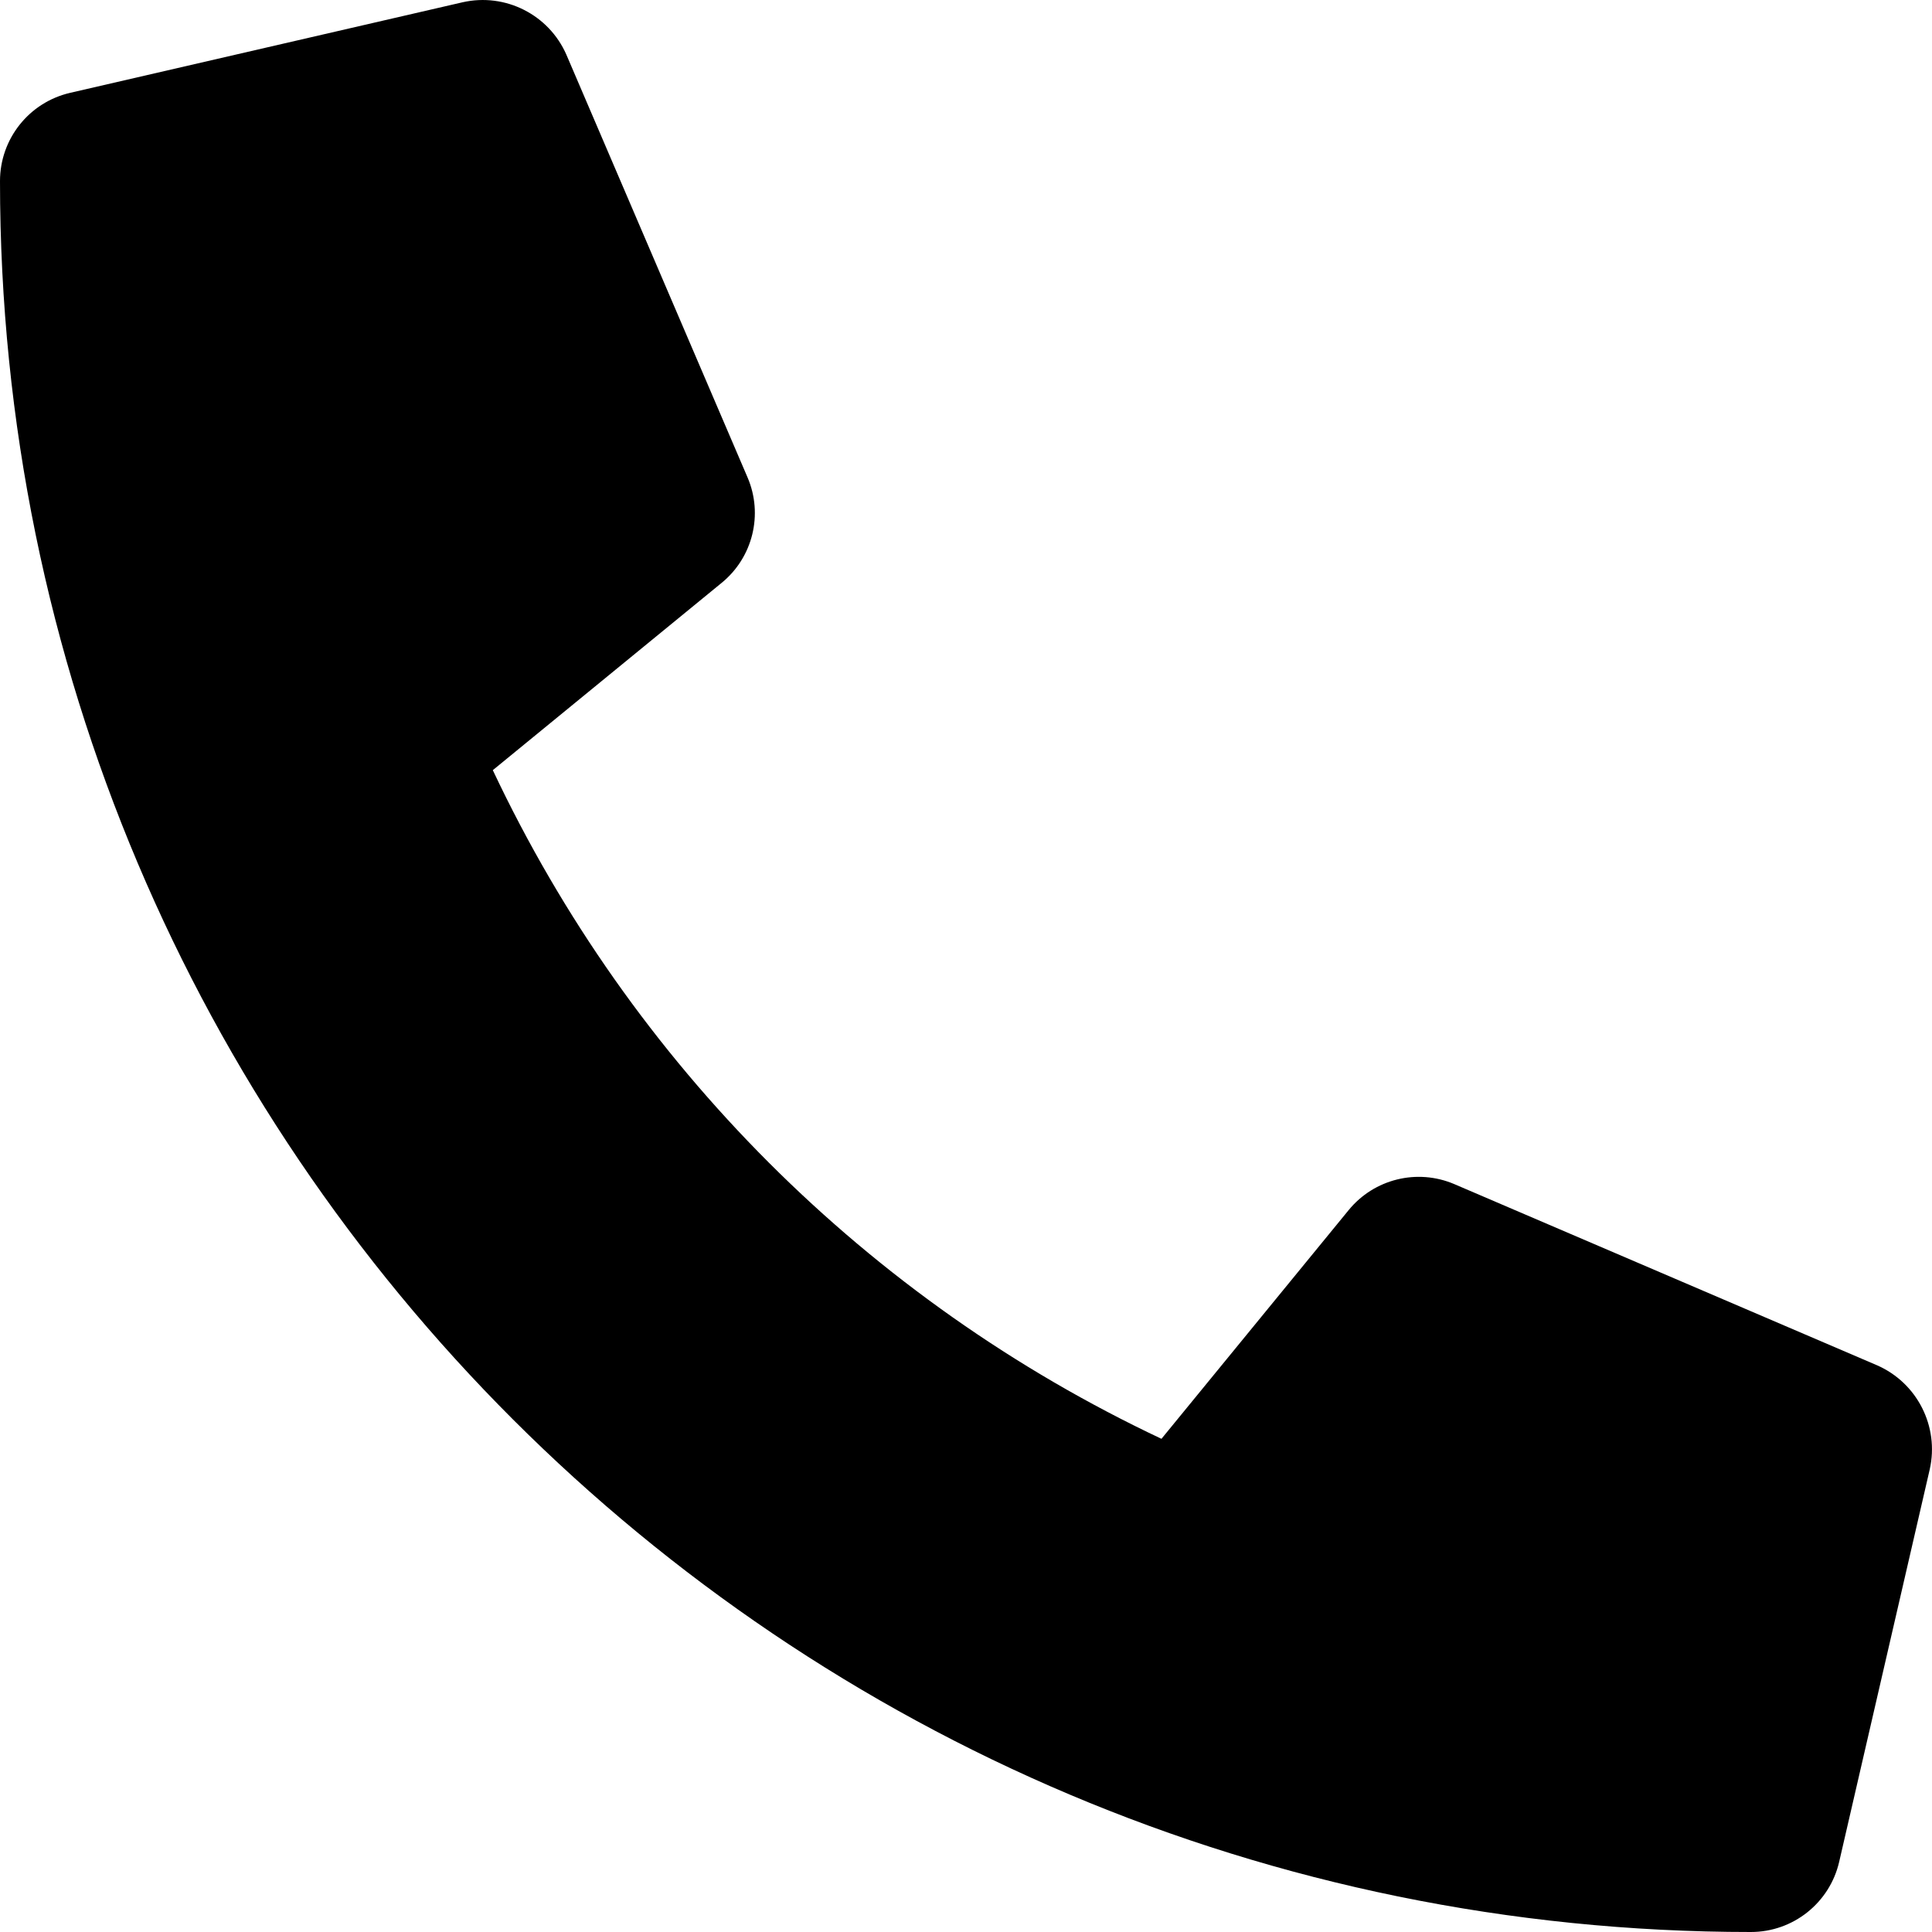
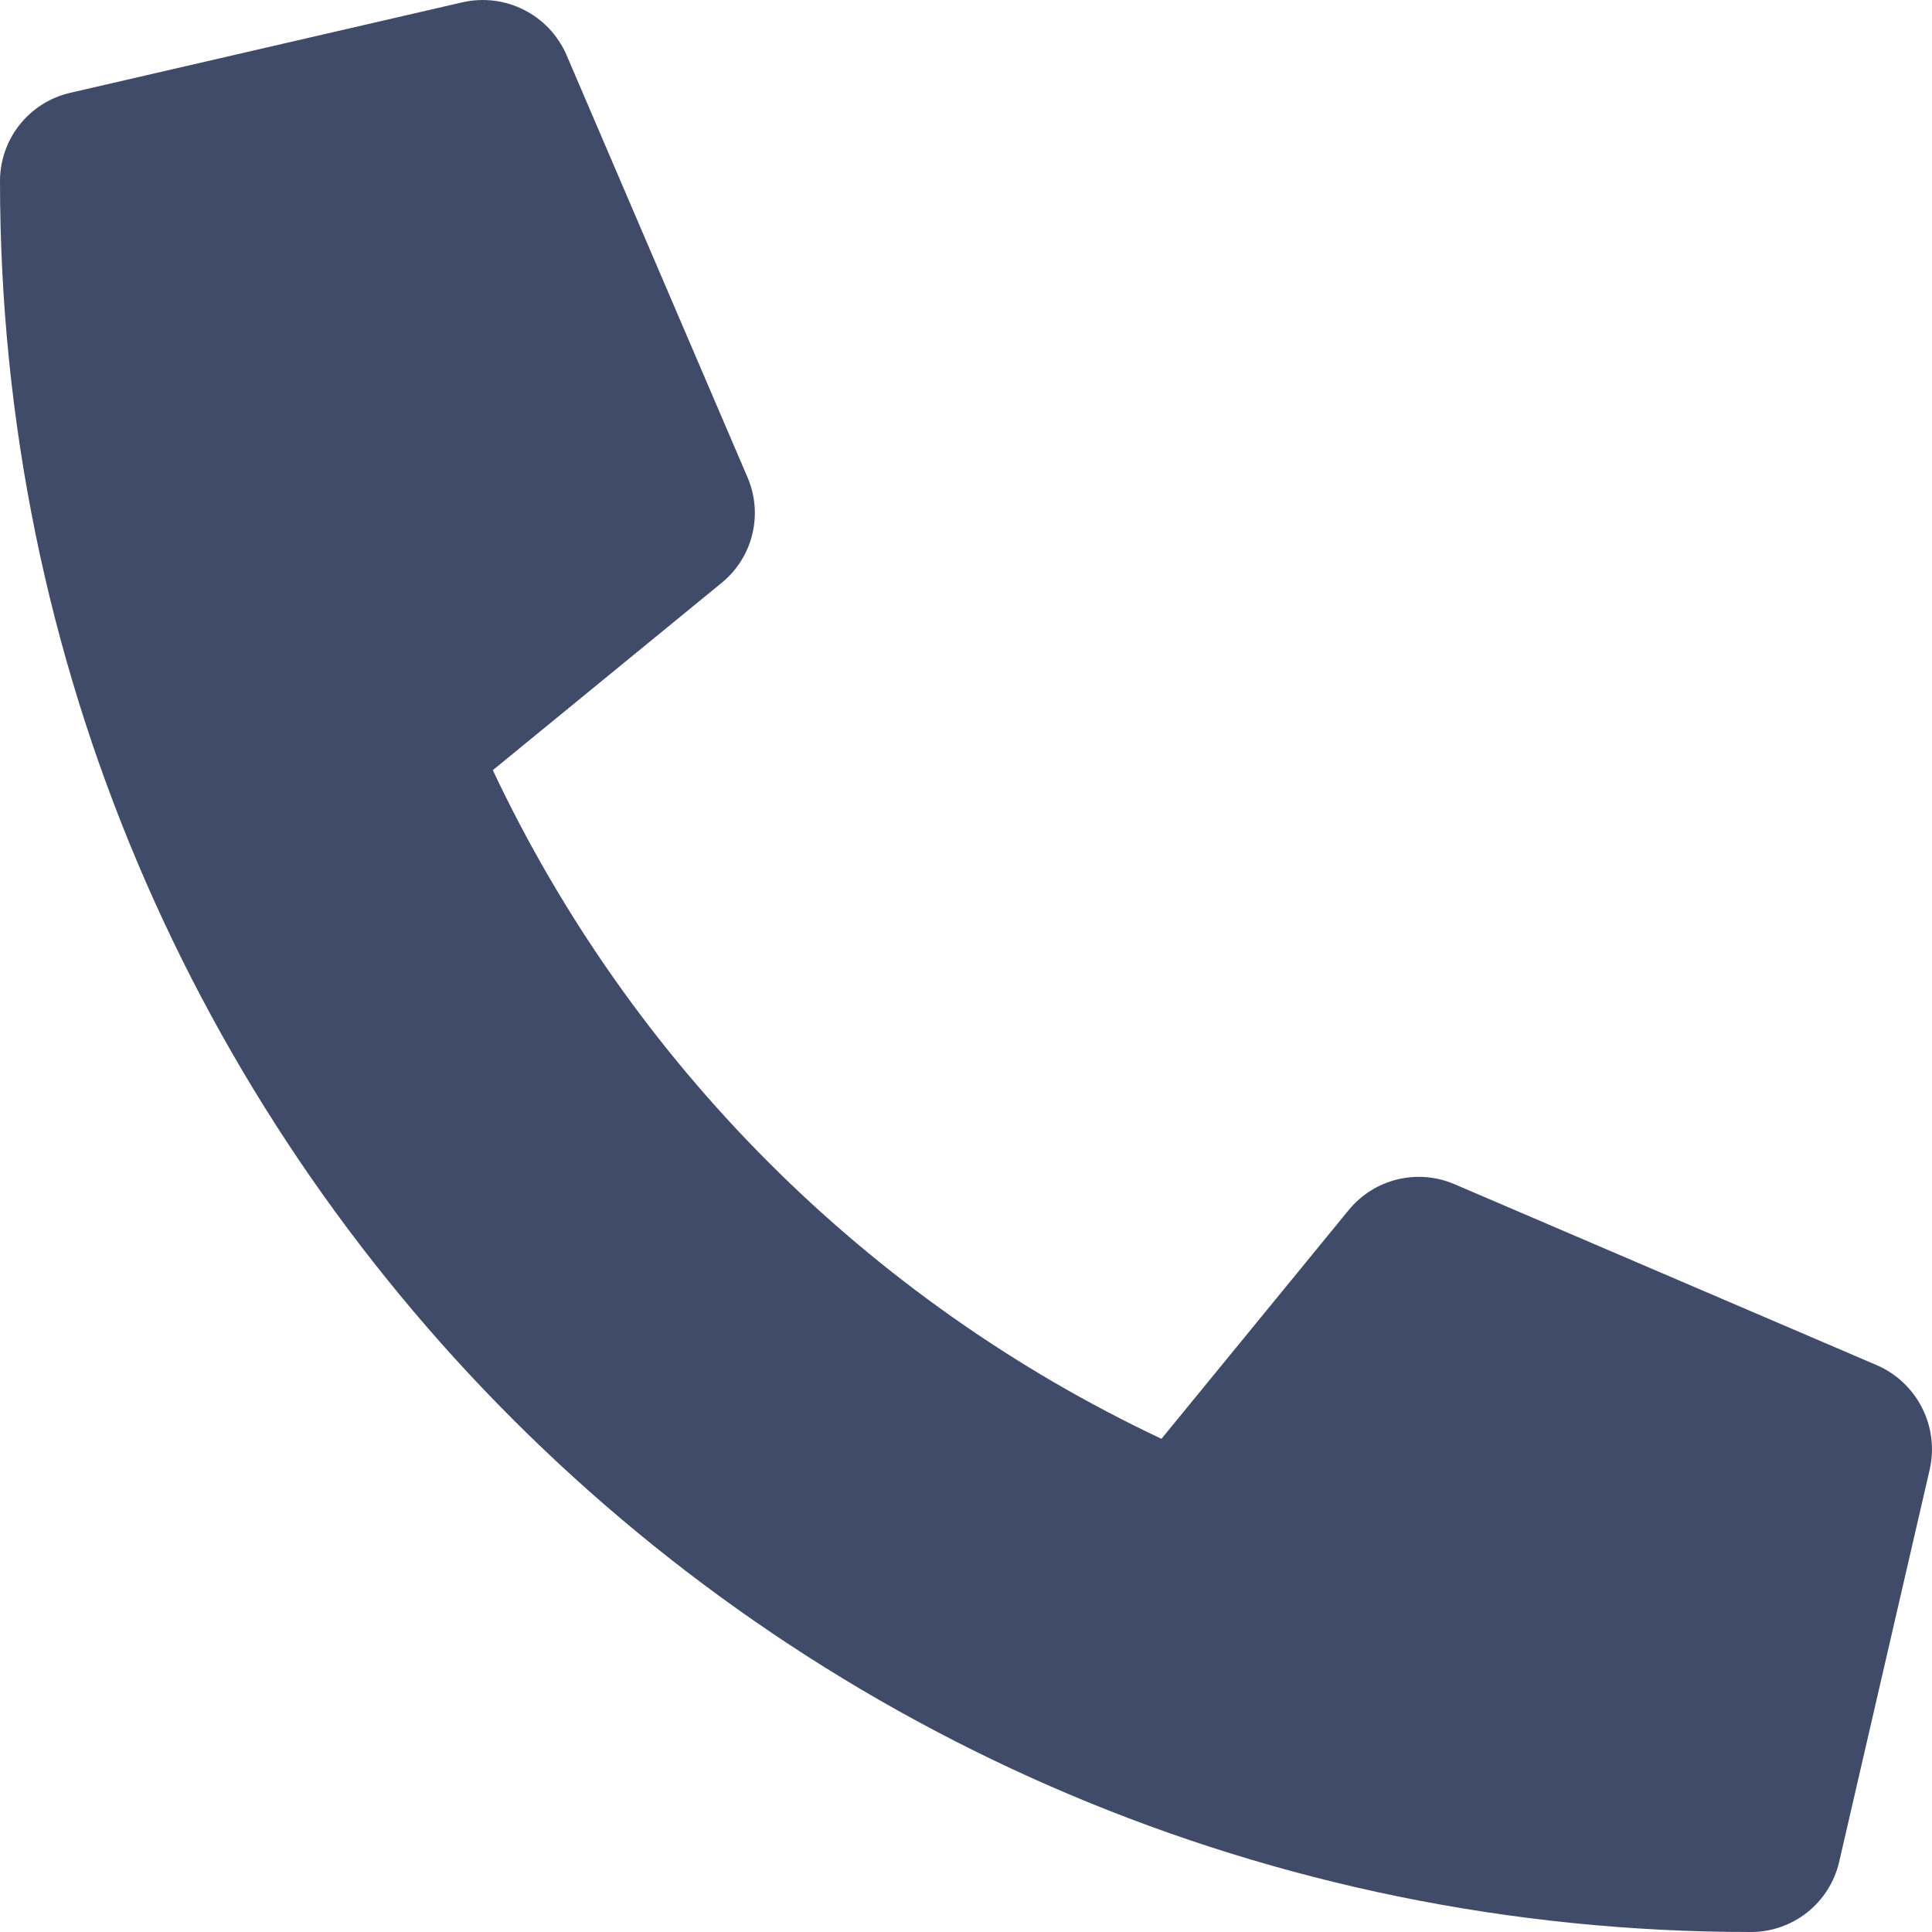
<svg xmlns="http://www.w3.org/2000/svg" viewBox="0 0 512 512">
-   <path d="M497.4 361.8l-112-48a24 24 0 0 0 -28 6.9l-49.6 60.6A370.7 370.7 0 0 1 130.6 204.1l60.6-49.6a23.9 23.9 0 0 0 6.9-28l-48-112A24.2 24.2 0 0 0 122.6 .6l-104 24A24 24 0 0 0 0 48c0 256.5 207.9 464 464 464a24 24 0 0 0 23.4-18.6l24-104a24.3 24.3 0 0 0 -14-27.6z" />
+   <path style="fill:#404b69;" d="M497.4 361.8l-112-48a24 24 0 0 0 -28 6.9l-49.6 60.6A370.7 370.7 0 0 1 130.6 204.1l60.6-49.6a23.9 23.9 0 0 0 6.9-28l-48-112A24.2 24.2 0 0 0 122.6 .6l-104 24A24 24 0 0 0 0 48c0 256.5 207.9 464 464 464a24 24 0 0 0 23.4-18.6l24-104a24.3 24.3 0 0 0 -14-27.6z" />
</svg>
